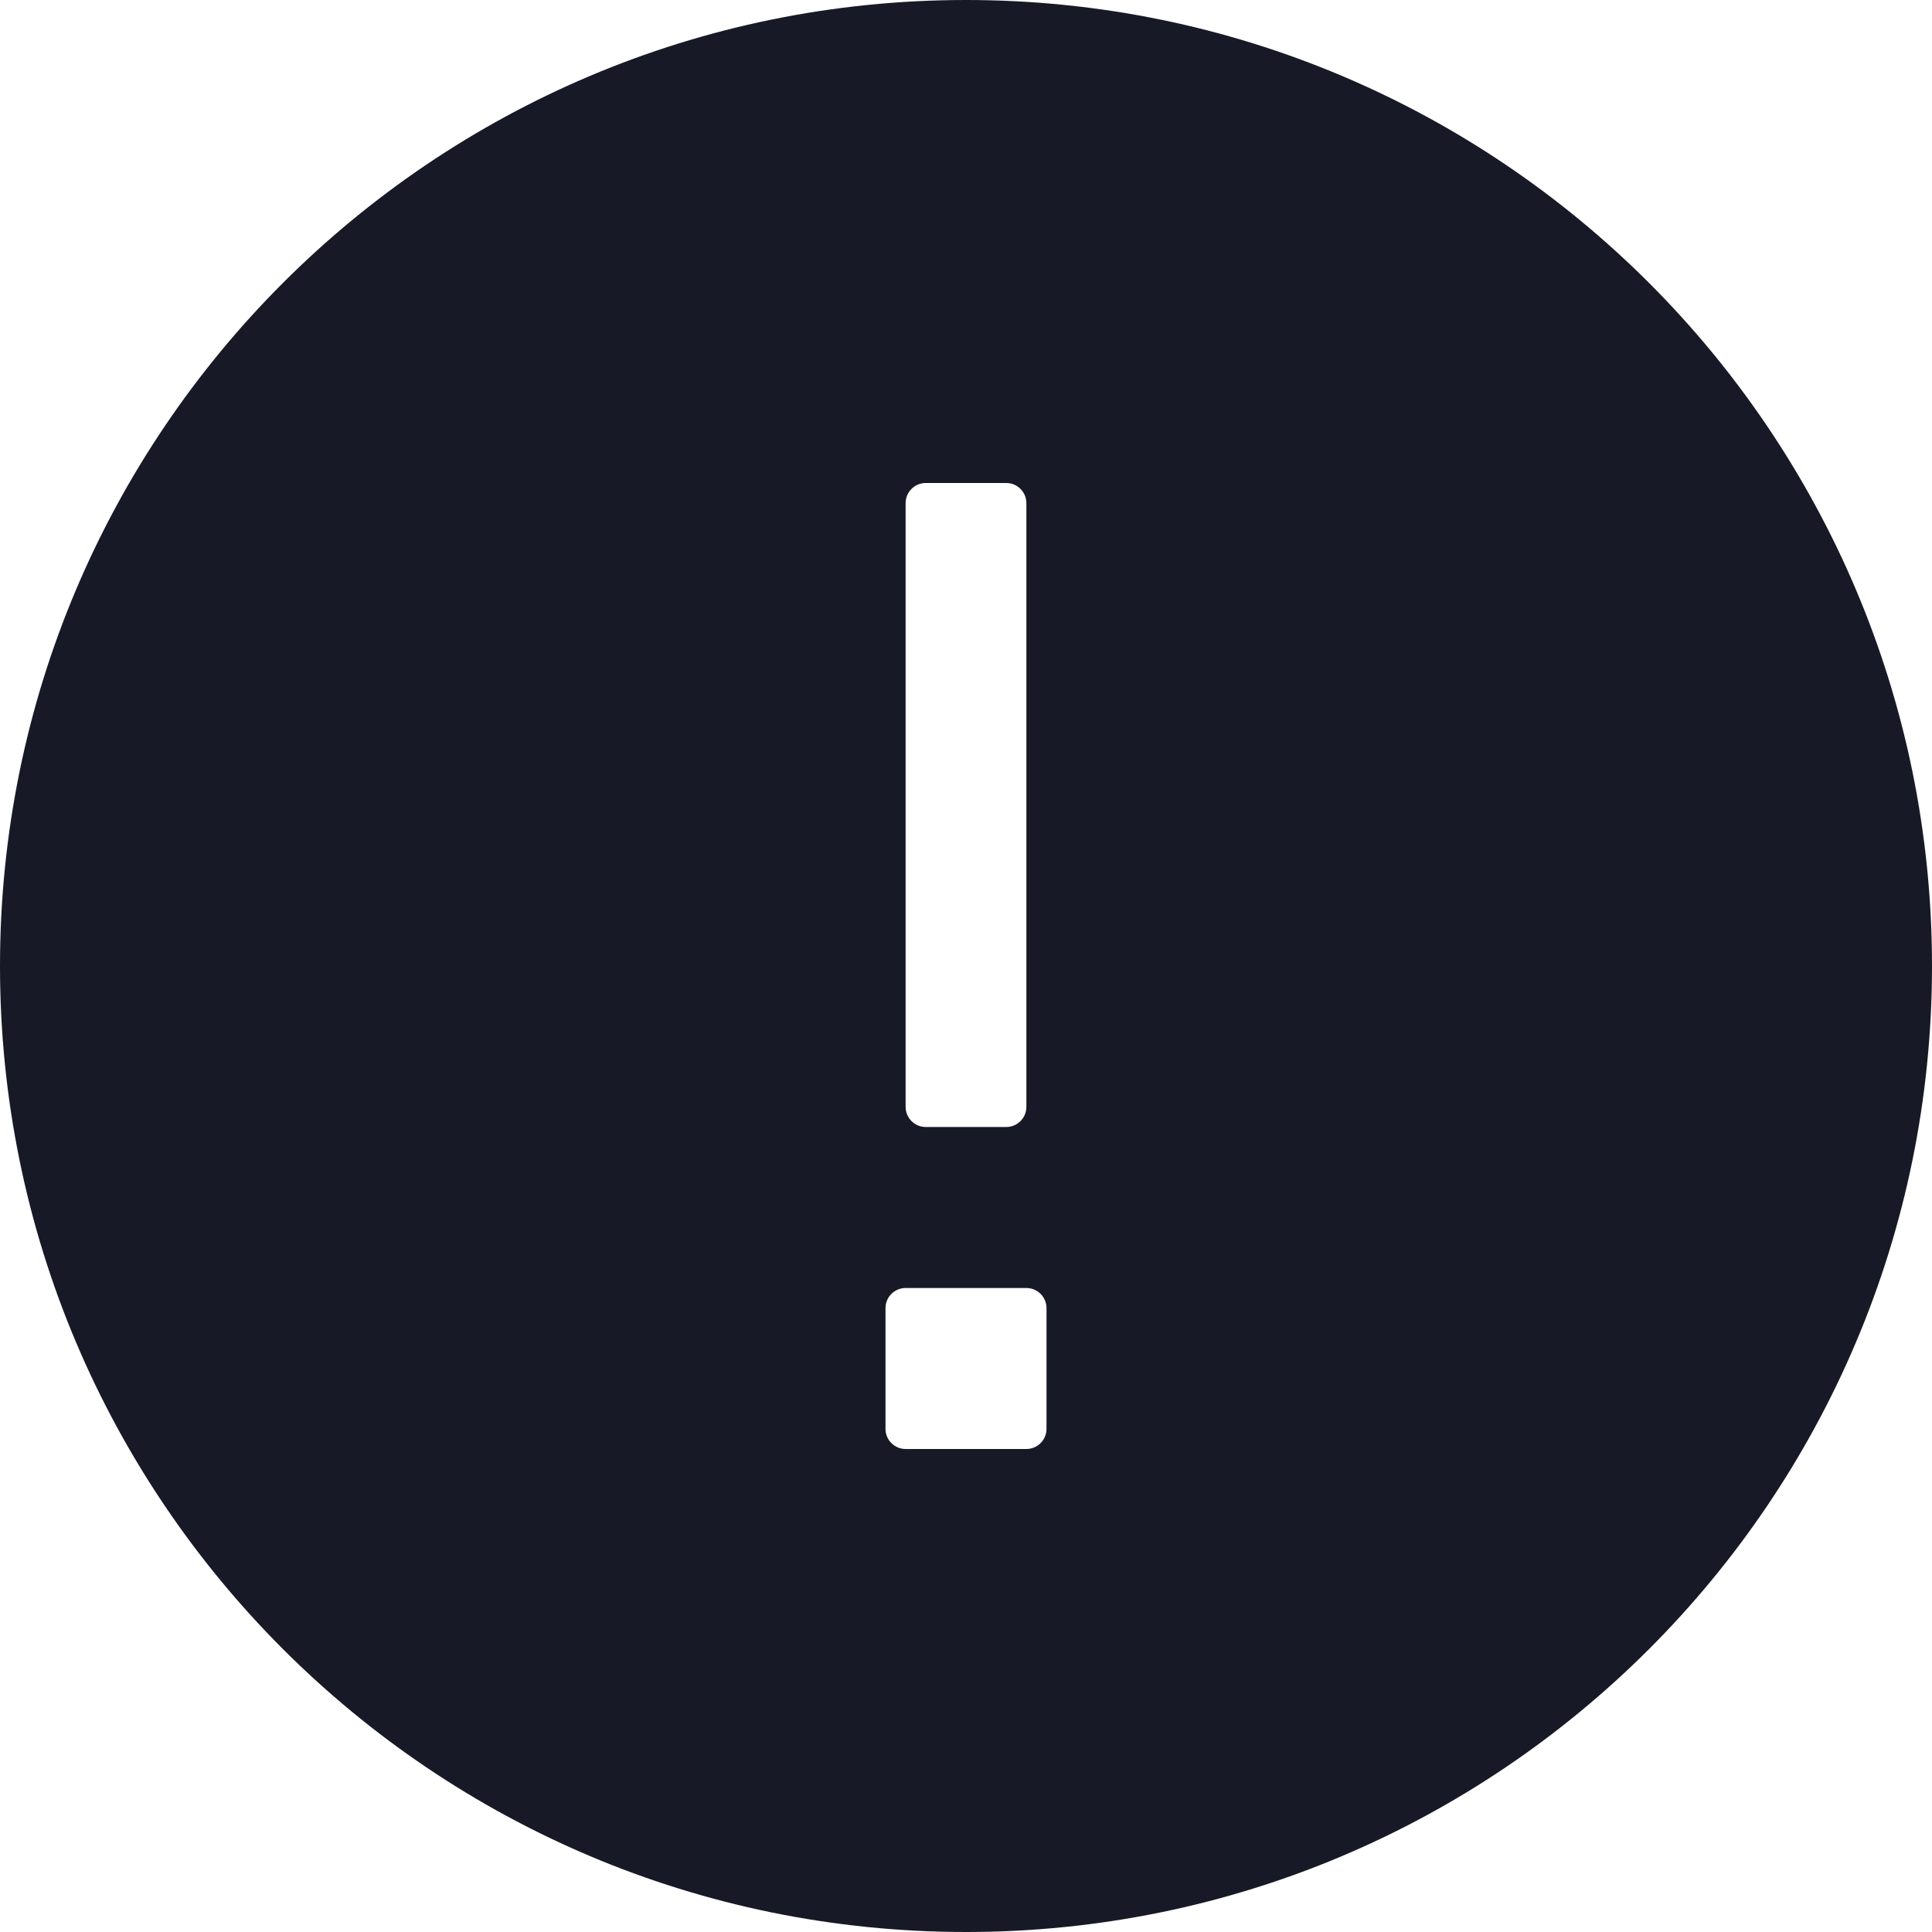
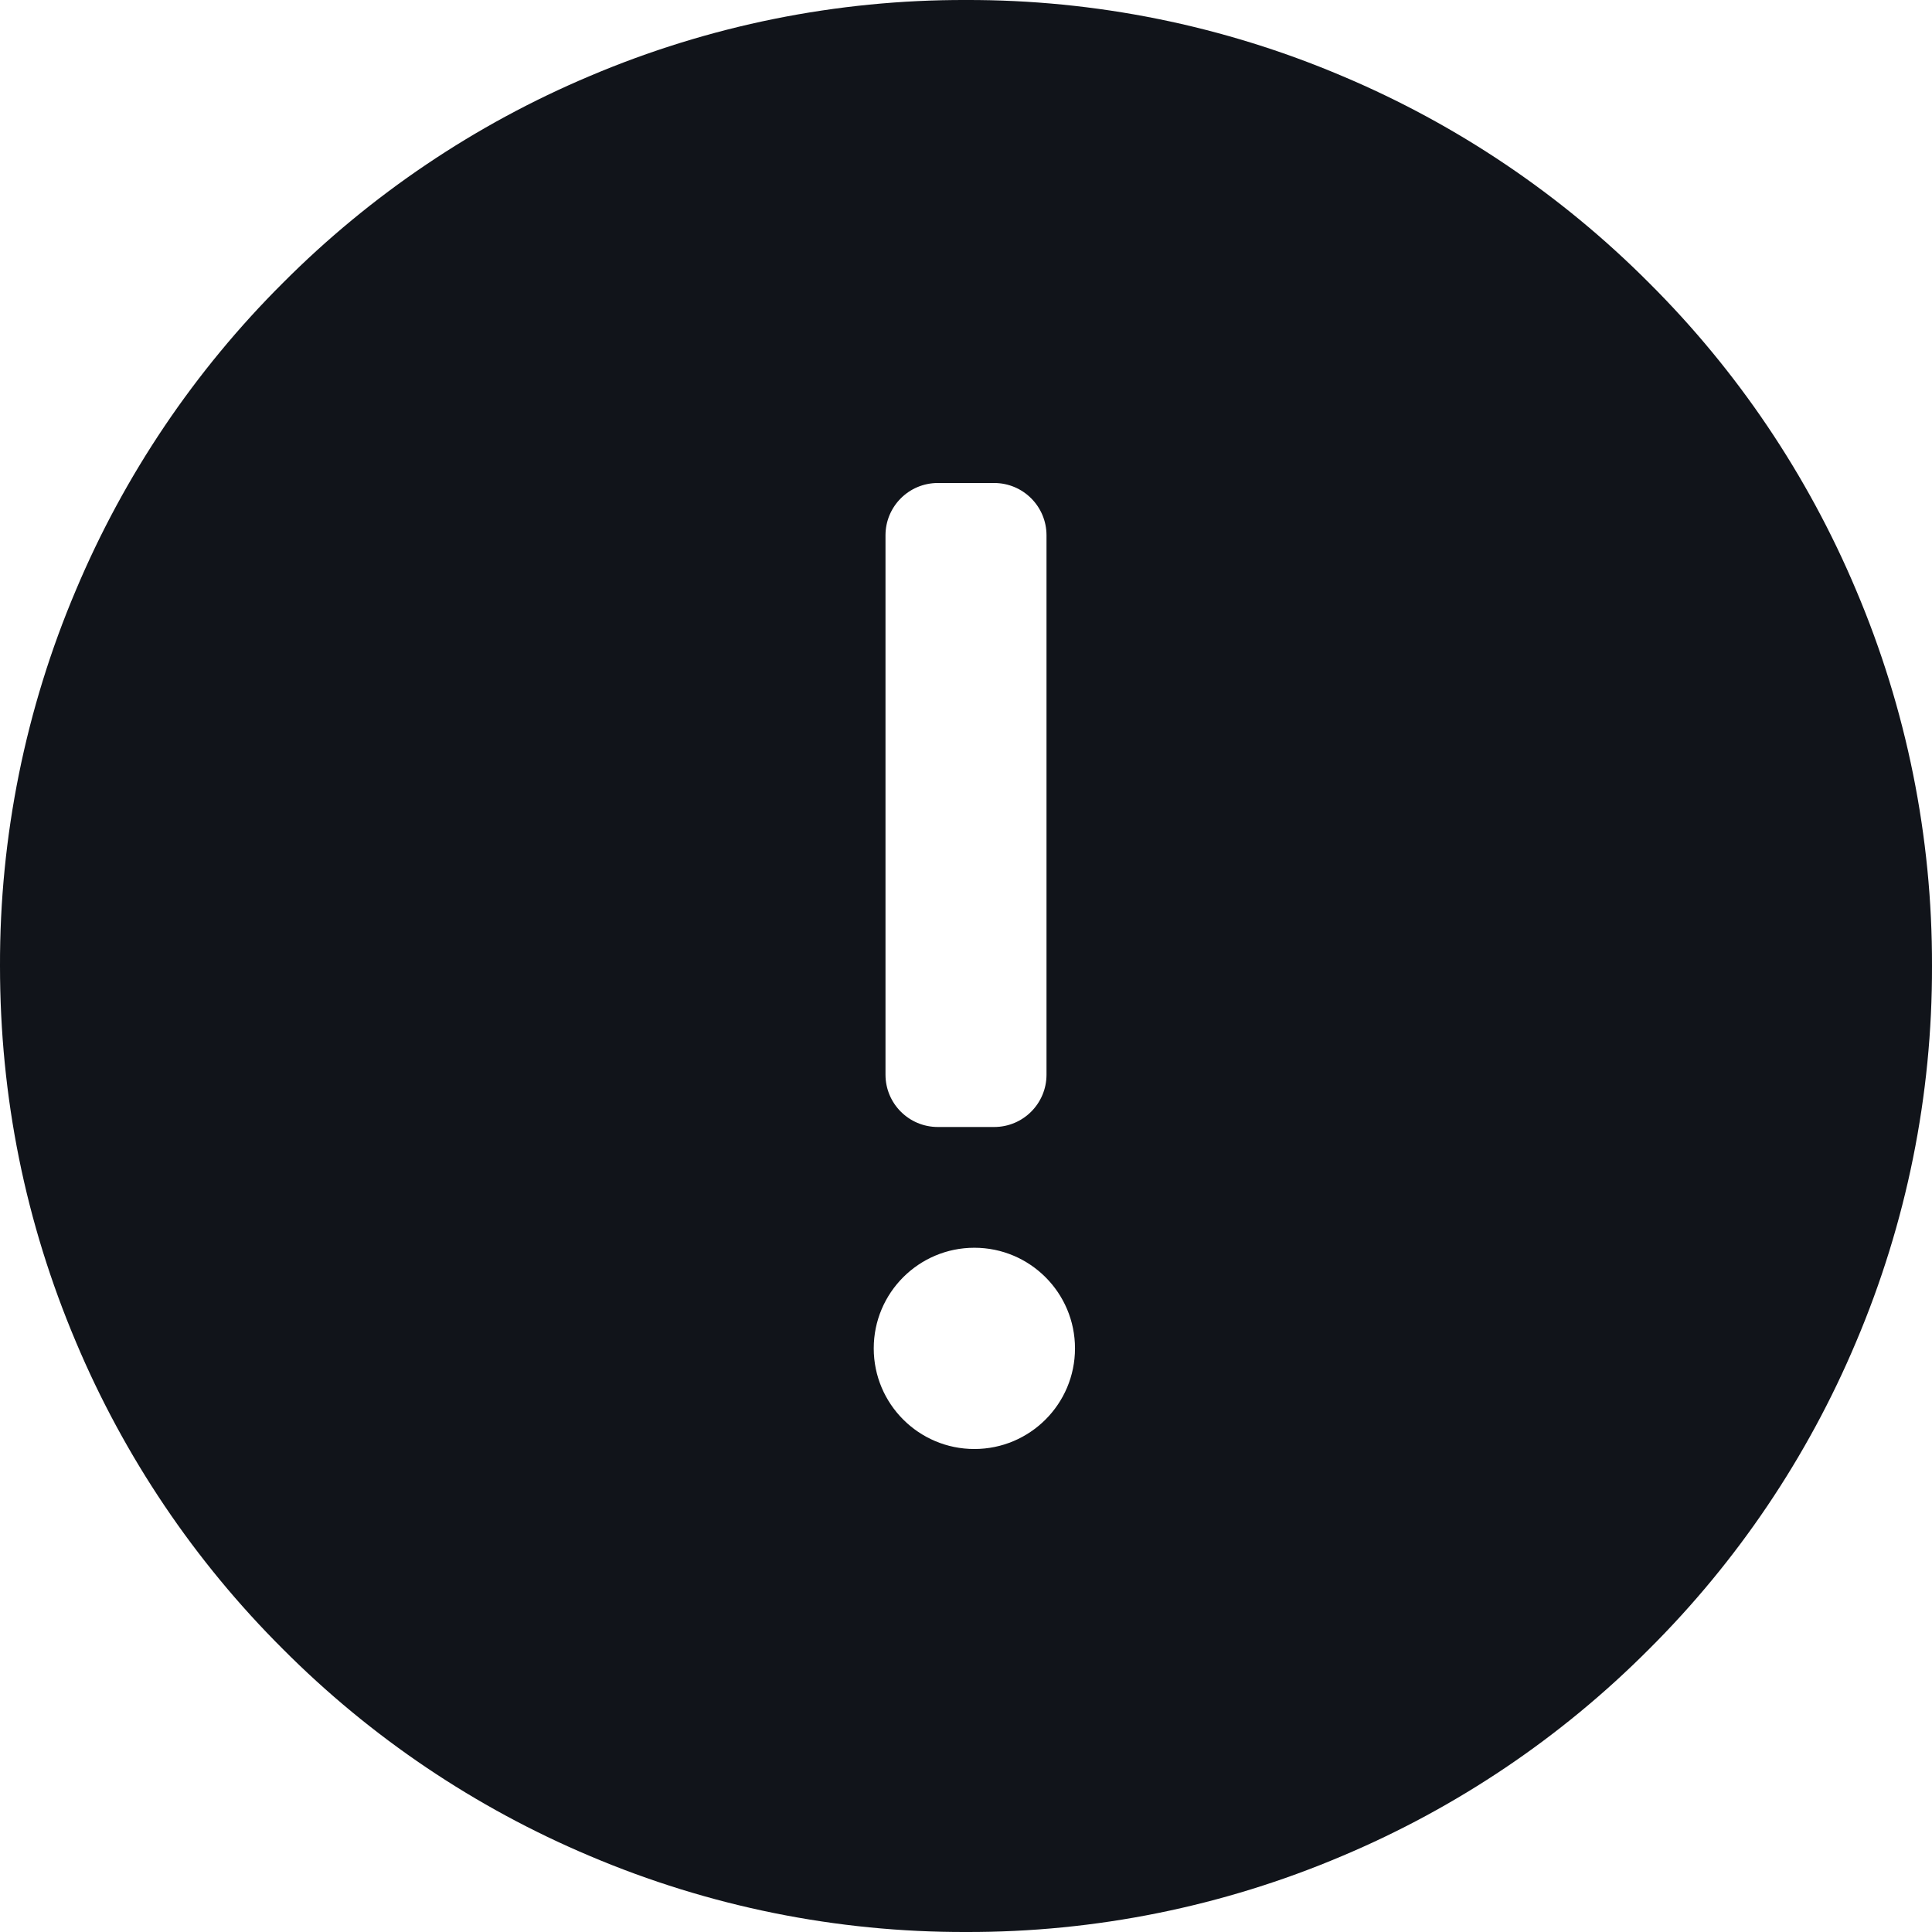
- <svg xmlns="http://www.w3.org/2000/svg" fill="none" version="1.1" viewBox="0 0 48 48">
-   <defs />
-   <g style="mix-blend-mode:pass-through;opacity:1" transform="matrix(1,0,0,1,0,0)">
-     <g style="mix-blend-mode:pass-through;opacity:1" transform="matrix(1,0,0,1,0,0)">
-       <path d="M24 48C37.255 48 48 37.255 48 24C48 10.745 37.255 0 24 0C10.745 0 0 10.745 0 24C0 37.255 10.745 48 24 48ZM22.5 12.5C22.5 12.224 22.724 12 23 12L25 12C25.276 12 25.5 12.224 25.5 12.5L25.5 27.5C25.5 27.776 25.276 28 25 28L23 28C22.724 28 22.5 27.776 22.5 27.5L22.5 12.5ZM26 32.5L26 35.5C26 35.776 25.776 36 25.5 36L22.5 36C22.224 36 22 35.776 22 35.5L22 32.5C22 32.224 22.224 32 22.5 32L25.5 32C25.776 32 26 32.224 26 32.5Z" fill-rule="NONZERO" fill="#171a26" fill-opacity="1" style="mix-blend-mode:normal" />
-     </g>
-   </g>
+ <svg xmlns="http://www.w3.org/2000/svg" viewBox="0 0 1024 1024">
+   <path fill="#11141a" d="M711.3 40.26a506.45 506.45 0 0 0-199.3-40.26 506.45 506.45 0 0 0-199.3 40.26 507.97 507.97 0 0 0-162.75 109.69 507.63 507.63 0 0 0-109.69 162.75 506.45 506.45 0 0 0-40.26 199.3c0 69.42 13.42 135.85 40.26 199.3a507.63 507.63 0 0 0 109.69 162.75 507.97 507.97 0 0 0 162.75 109.69 506.45 506.45 0 0 0 199.3 40.26 506.45 506.45 0 0 0 199.3-40.26 507.97 507.97 0 0 0 162.75-109.69 507.63 507.63 0 0 0 109.69-162.75 506.45 506.45 0 0 0 40.26-199.3 506.45 506.45 0 0 0-40.26-199.3 507.63 507.63 0 0 0-109.69-162.75 507.97 507.97 0 0 0-162.75-109.69z m-156.63 243.47v285.87a27.73 27.73 0 0 1-27.74 27.73h-29.86a27.73 27.73 0 0 1-27.74-27.73v-285.87a27.73 27.73 0 0 1 27.74-27.73h29.86a27.73 27.73 0 0 1 27.74 27.73z m15.1 430.94a53.33 53.33 0 1 1-106.67 0 53.33 53.33 0 0 1 106.67 0z" />
</svg>
